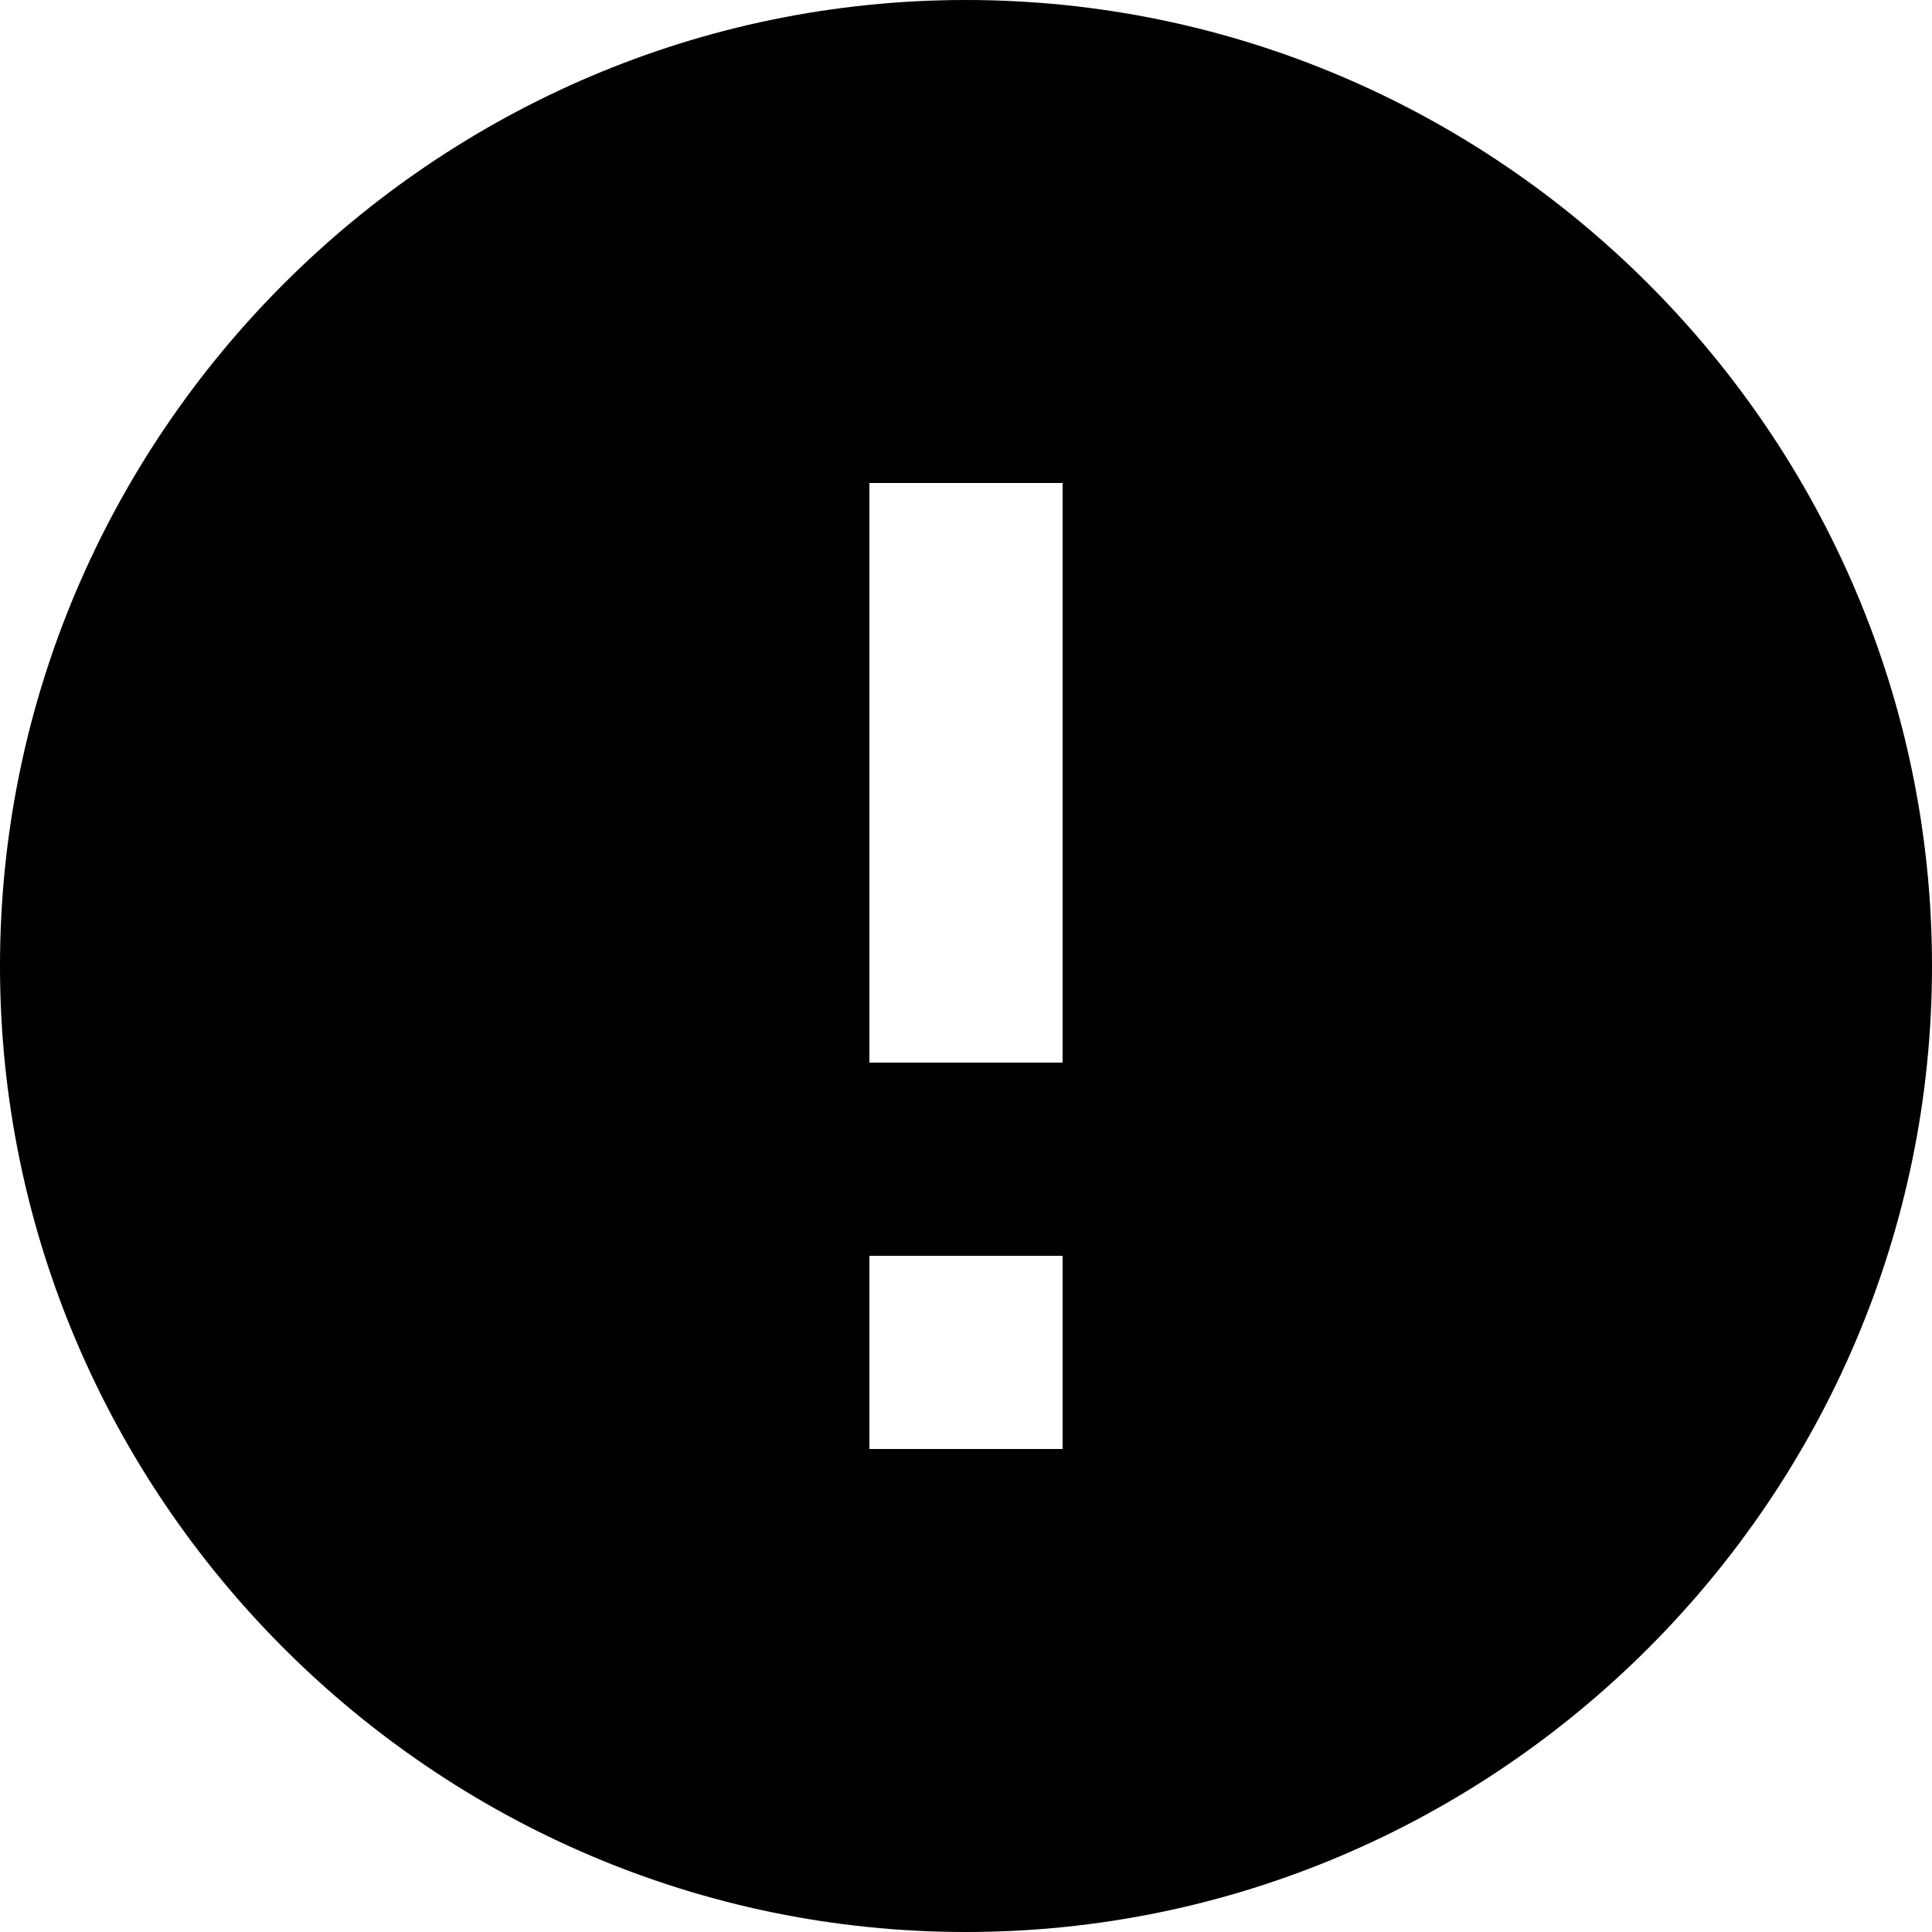
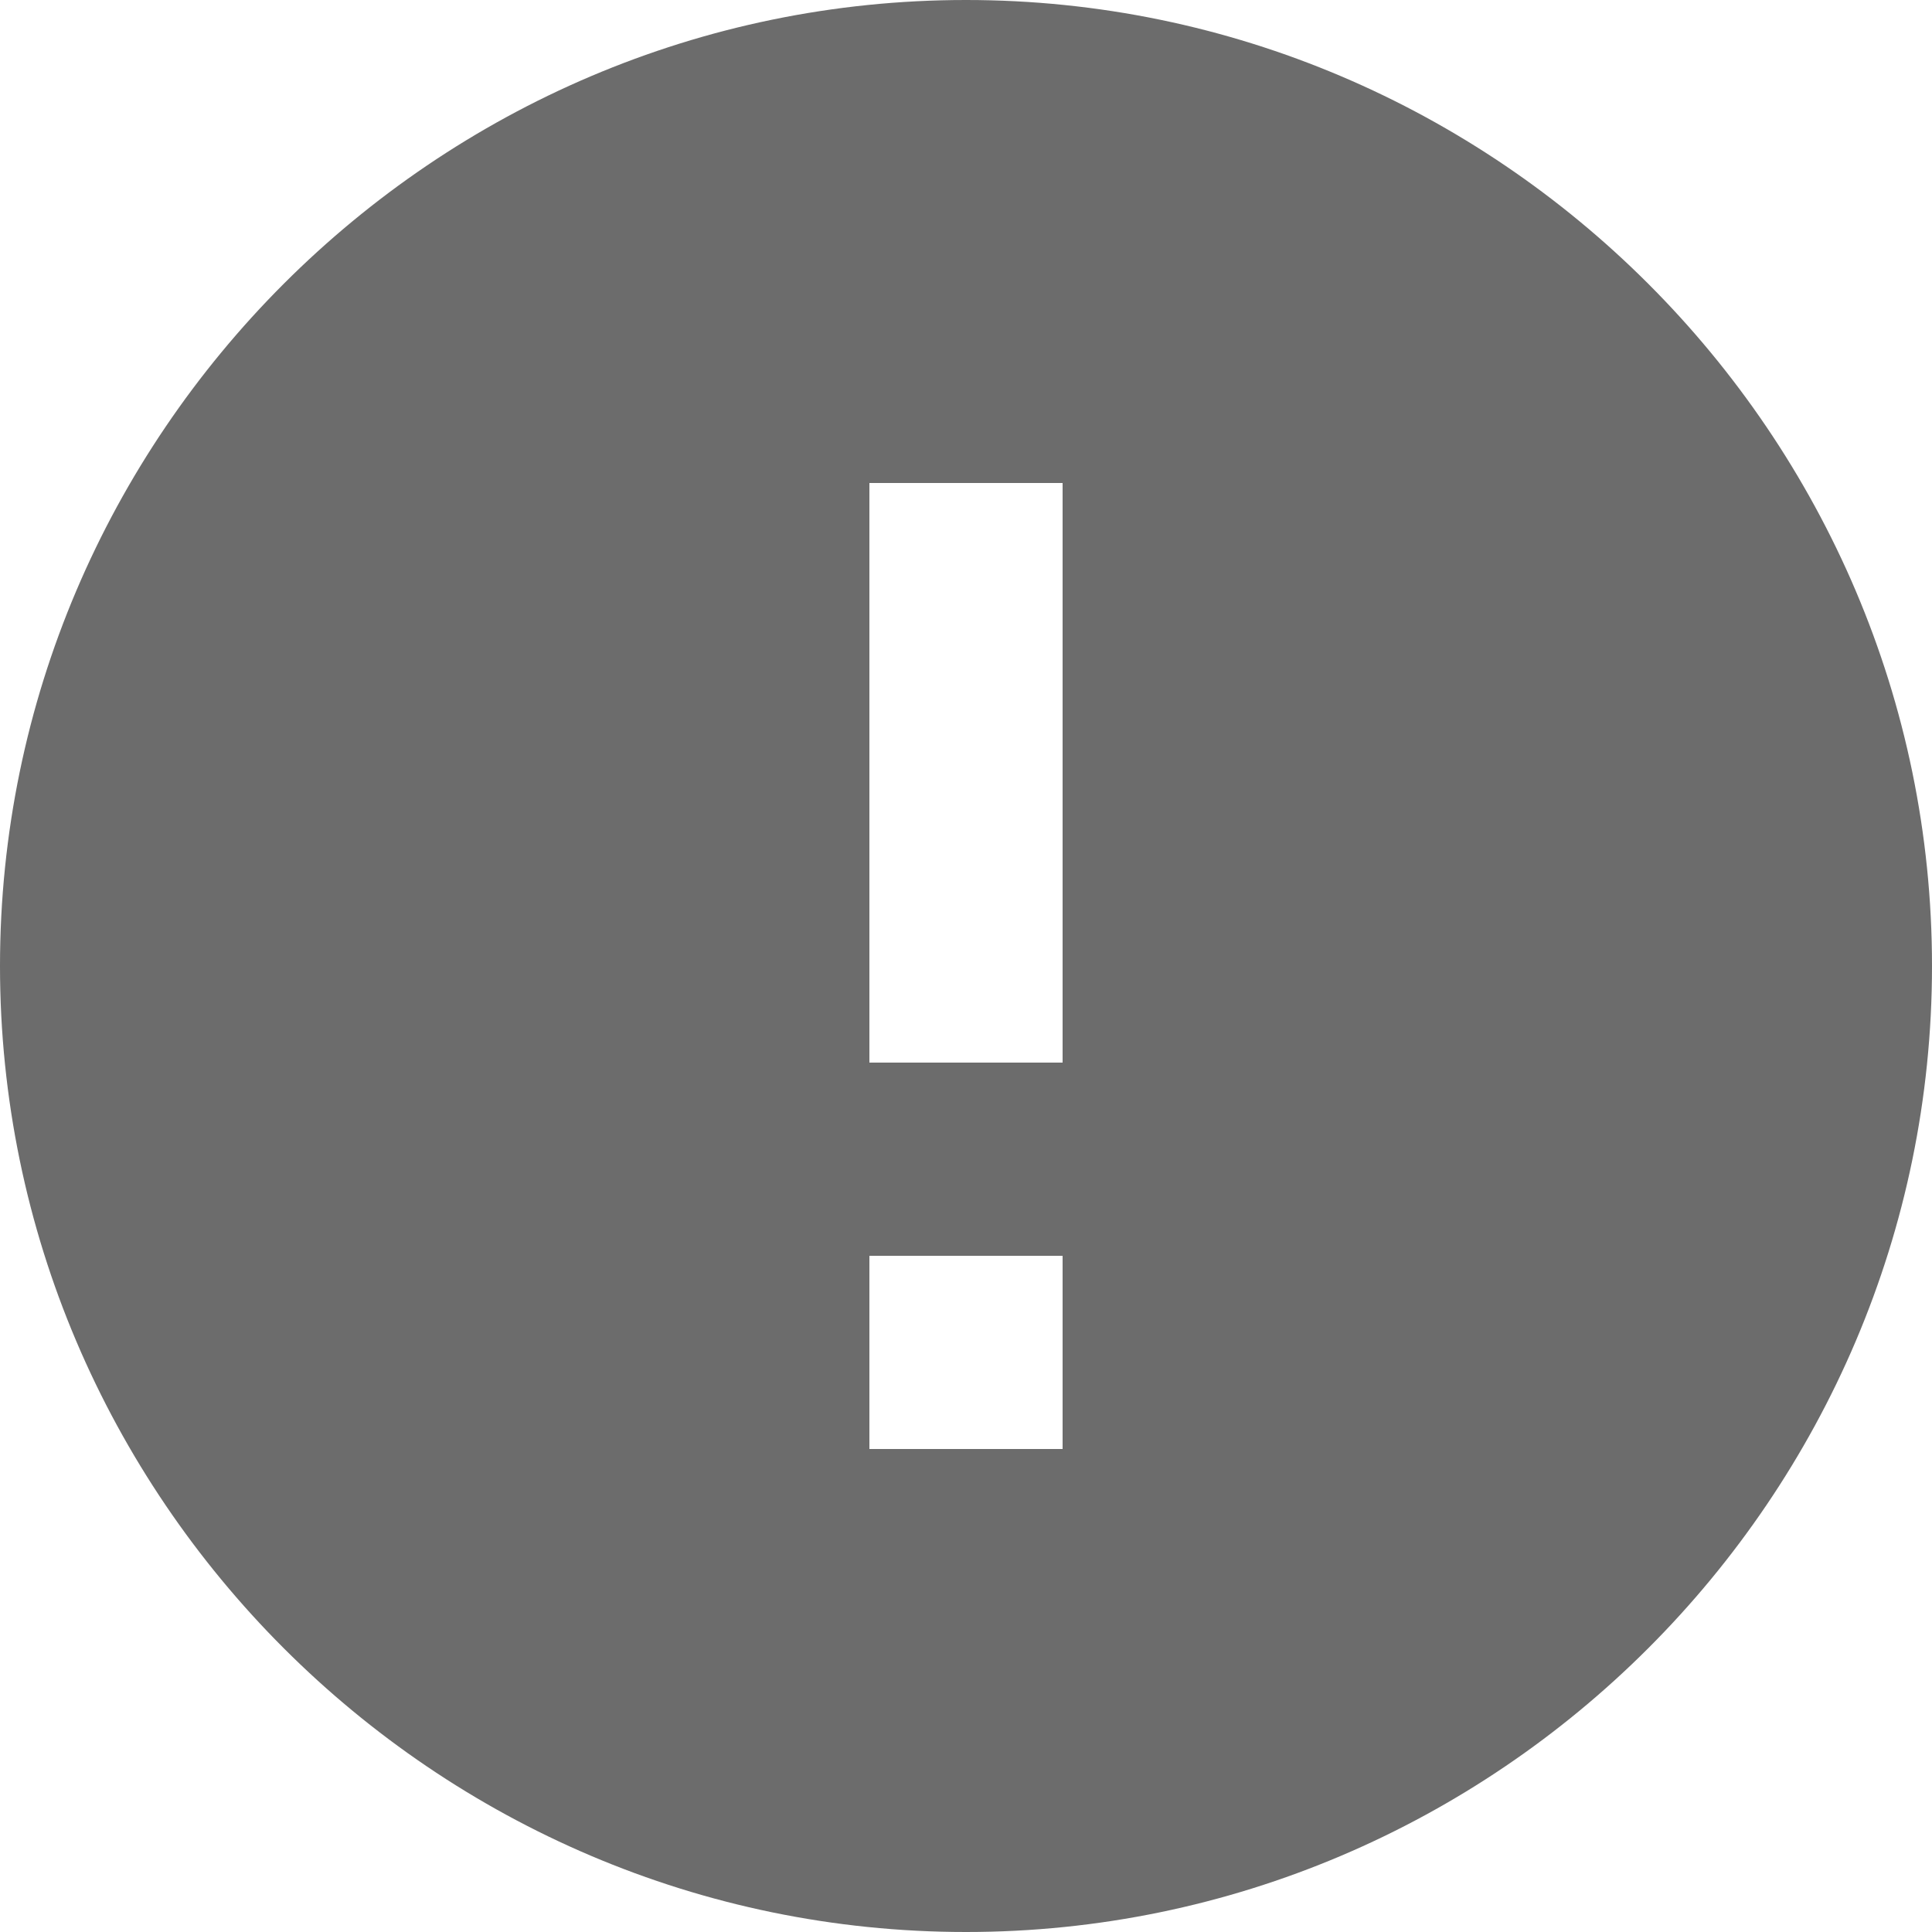
<svg xmlns="http://www.w3.org/2000/svg" version="1.1" id="Capa_1" x="0px" y="0px" width="510px" height="510px" viewBox="0 0 510 510" style="enable-background:new 0 0 510 510;" xml:space="preserve">
  <g>
-     <g id="error">
+     <g id="error" fill="#6C6C6C">
      <path d="M255,0C114.75,0,0,114.75,0,255s114.75,255,255,255s255-114.75,255-255S395.25,0,255,0z M280.5,382.5h-51v-51h51V382.5z     M280.5,280.5h-51v-153h51V280.5z" />
    </g>
  </g>
-   <g>
- </g>
-   <g>
- </g>
-   <g>
- </g>
-   <g>
- </g>
-   <g>
- </g>
-   <g>
- </g>
-   <g>
- </g>
-   <g>
- </g>
-   <g>
- </g>
-   <g>
- </g>
-   <g>
- </g>
-   <g>
- </g>
-   <g>
- </g>
-   <g>
- </g>
-   <g>
- </g>
</svg>
